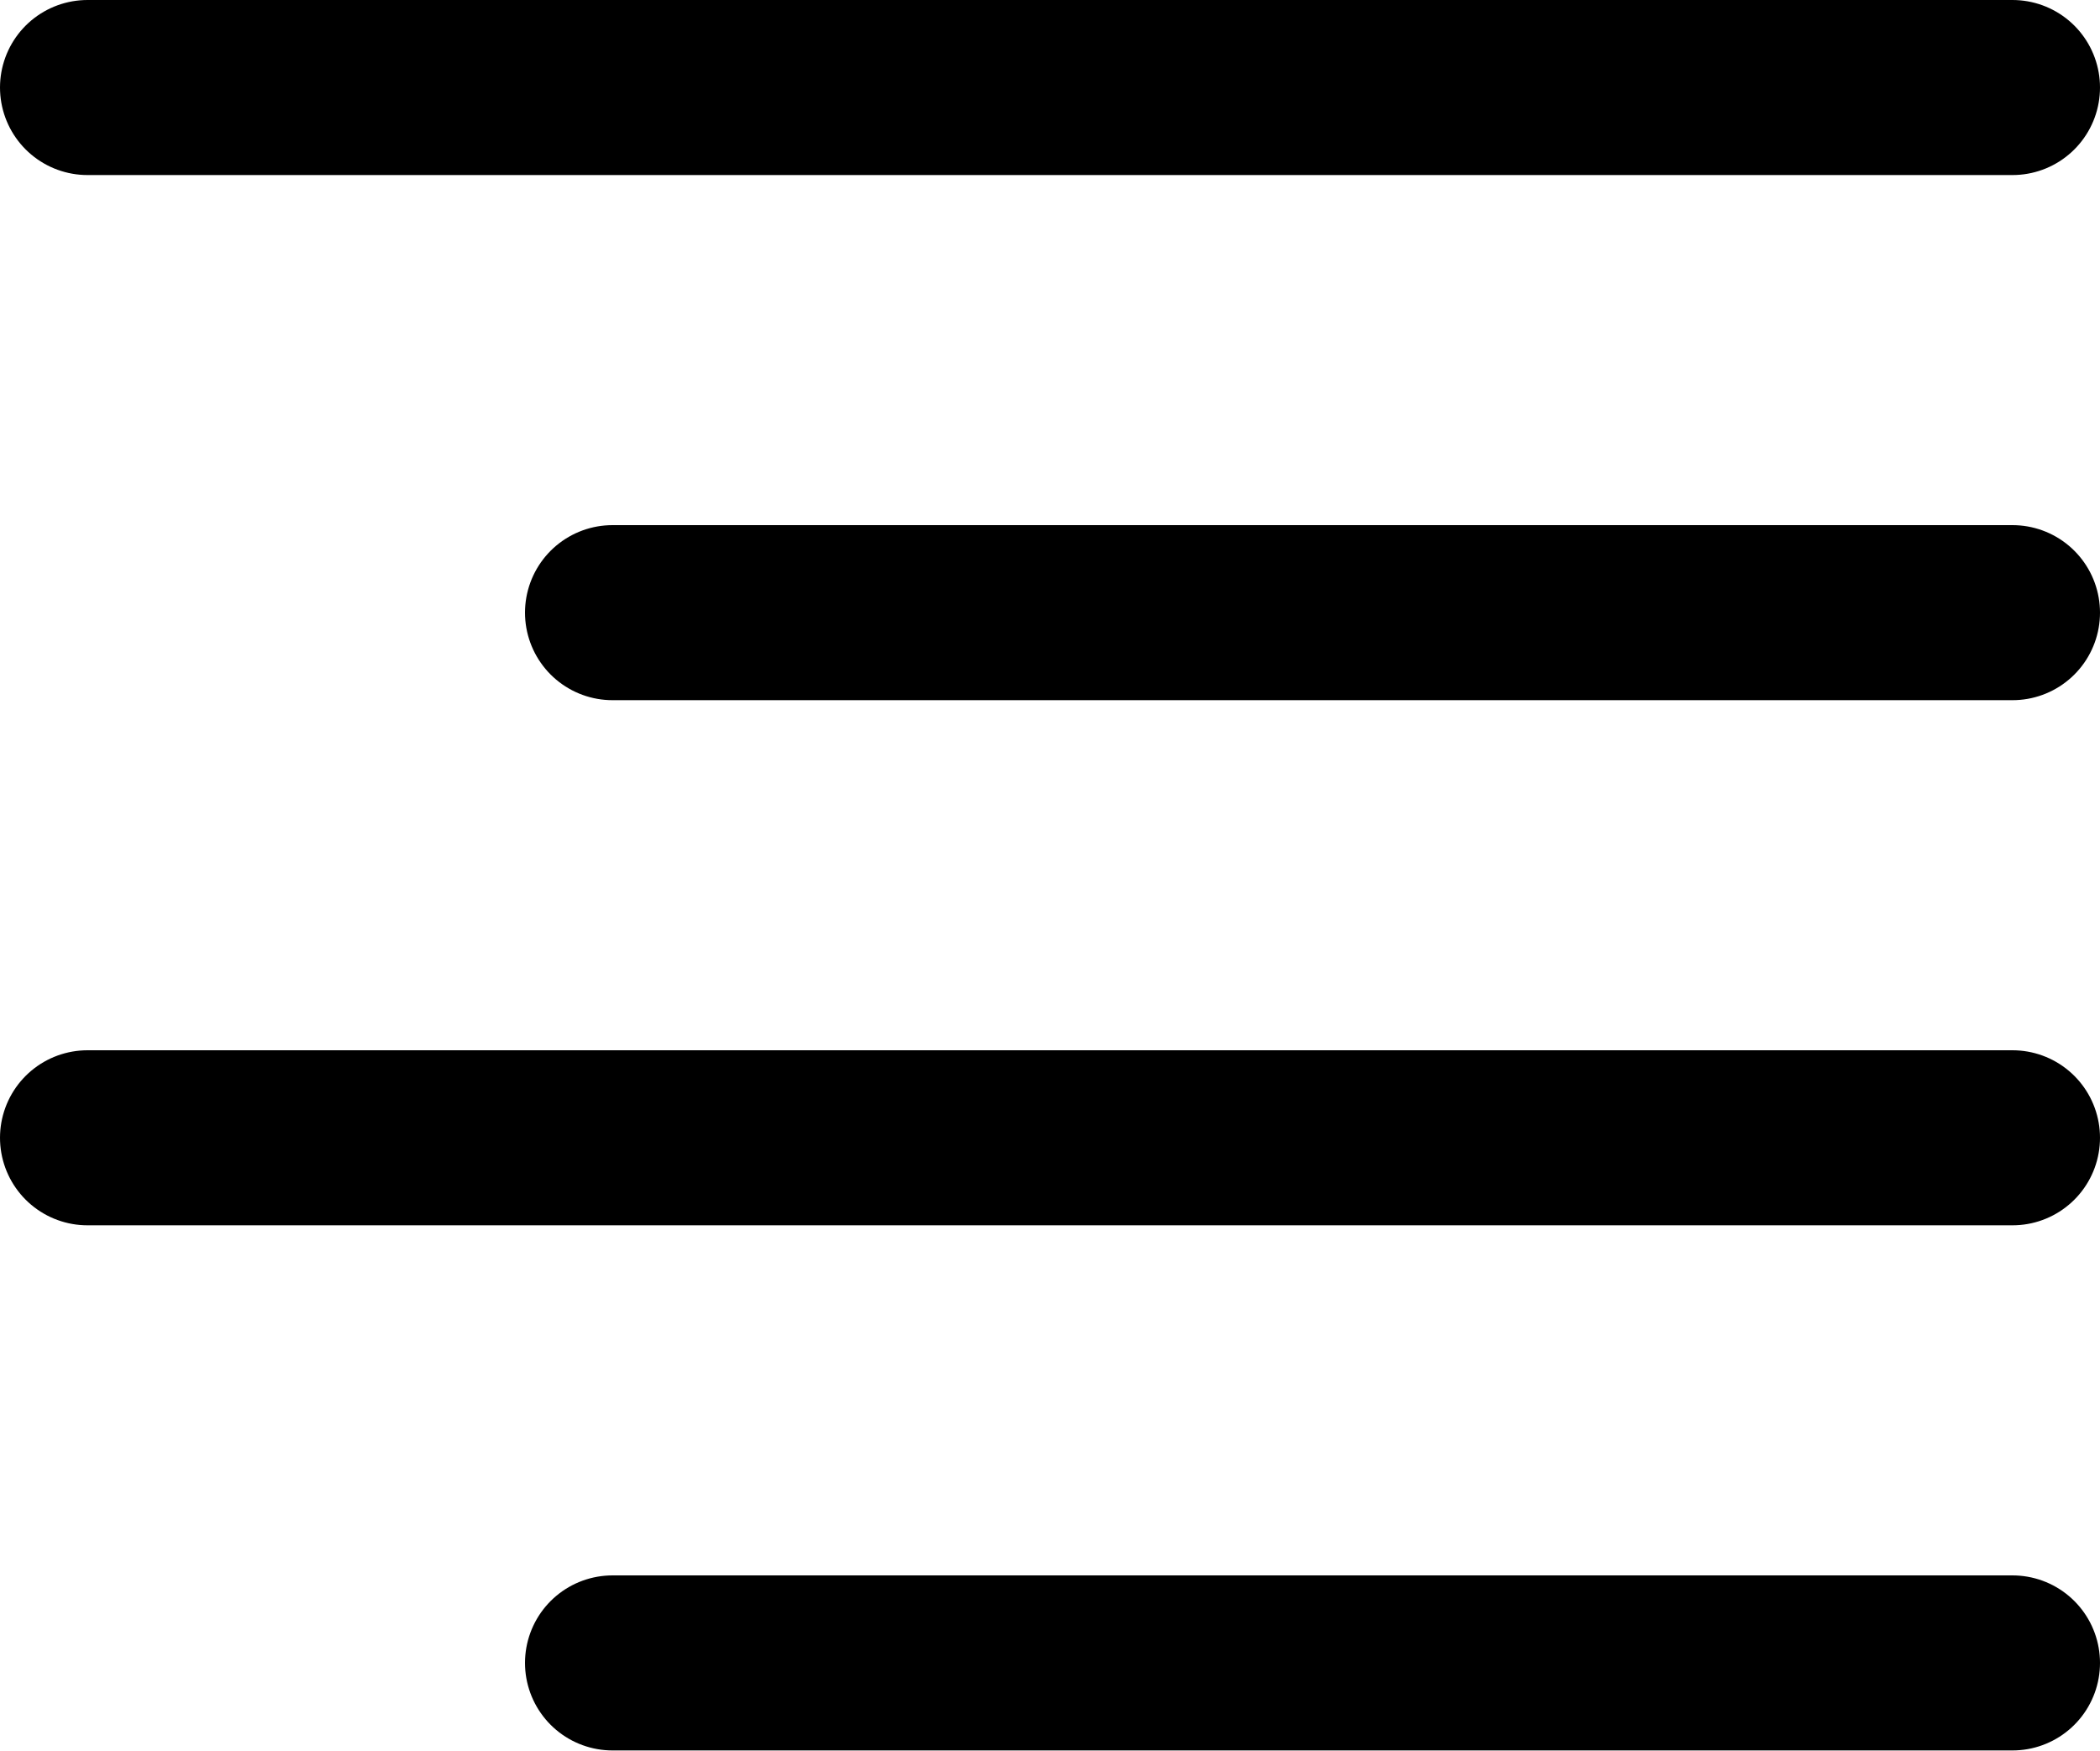
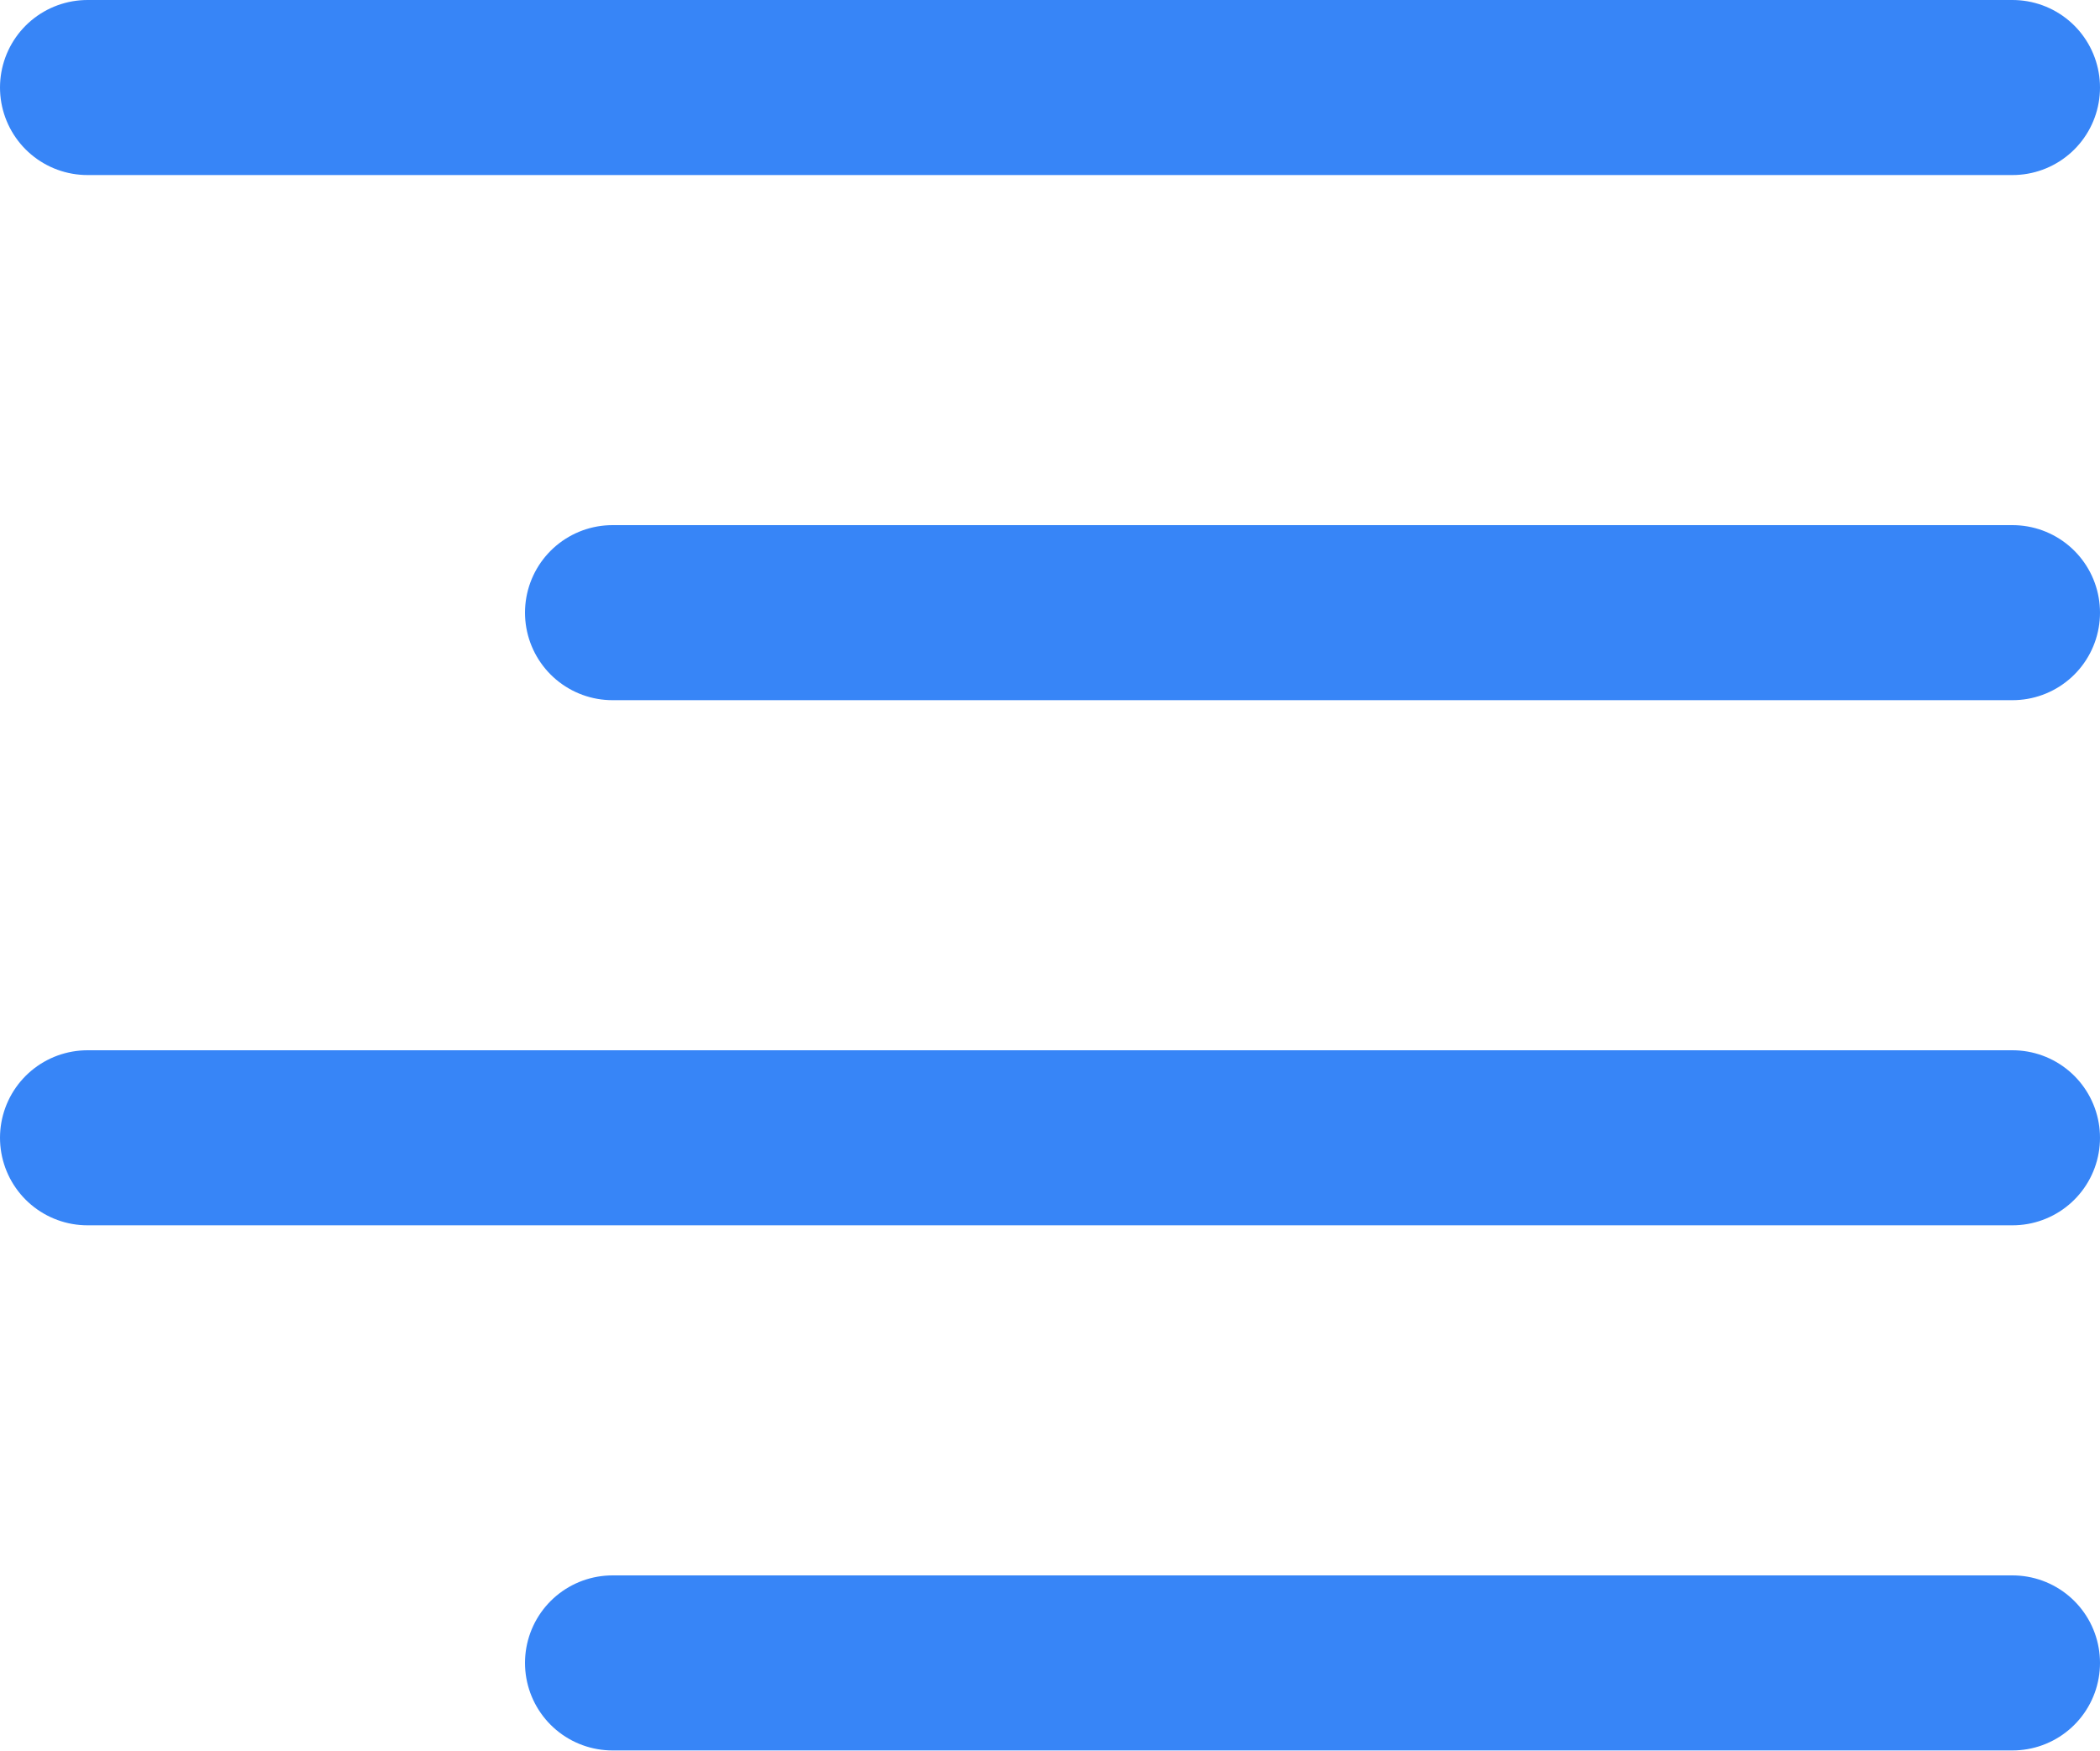
<svg xmlns="http://www.w3.org/2000/svg" width="12px" height="10px" viewBox="0 0 12 10" version="1.1">
-   <g id="Page-1" stroke="none" stroke-width="1" fill="none" fill-rule="evenodd" stroke-linecap="round">
-     <g id="A0" transform="translate(-798, -1448)" stroke="#000000">
+   <g id="Page-1" stroke="#3785F7" stroke-width="1" fill="none" fill-rule="evenodd" stroke-linecap="round">
+     <g id="A0" transform="translate(-798, -1448)" stroke="#3785F7">
      <g id="Listview" transform="translate(798, 1448)">
        <line x1="0.5" y1="0.5" x2="11.5" y2="0.5" id="Path" />
        <line x1="3.5" y1="3.5" x2="11.5" y2="3.5" id="Path" />
        <line x1="0.5" y1="6.5" x2="11.5" y2="6.5" id="Path" />
        <line x1="3.5" y1="9.5" x2="11.5" y2="9.5" id="Path" />
      </g>
    </g>
  </g>
</svg>
